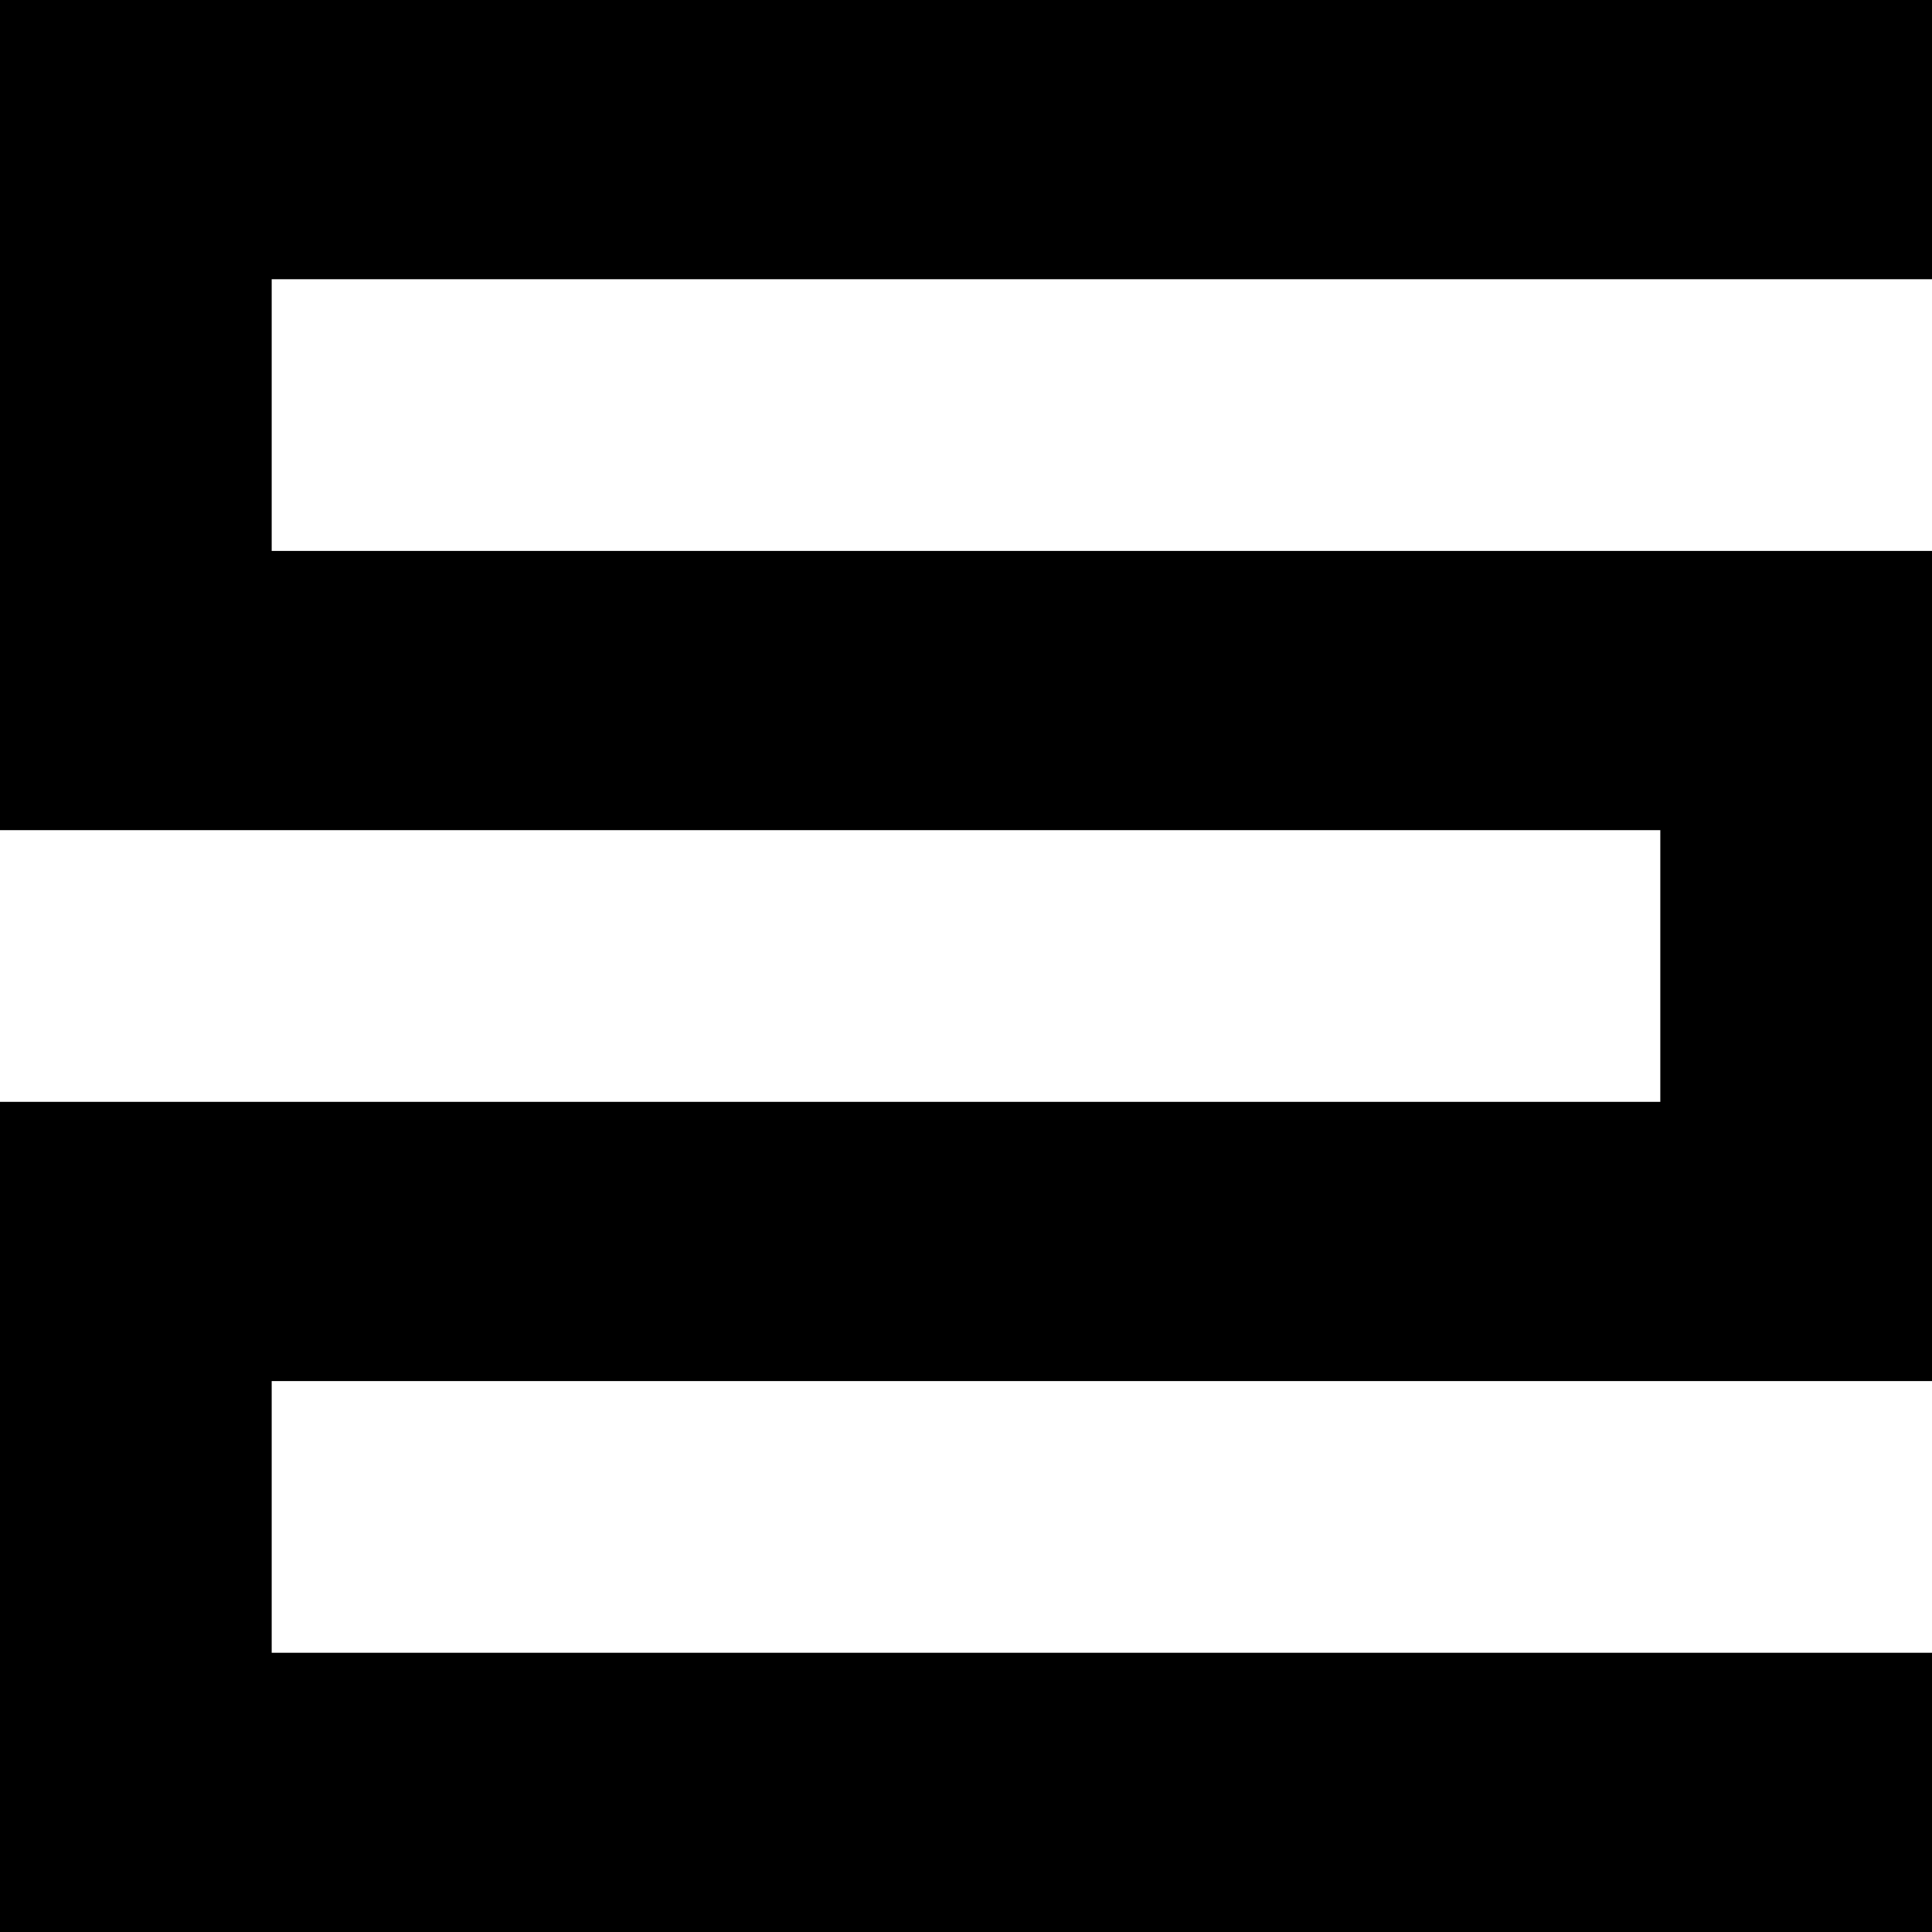
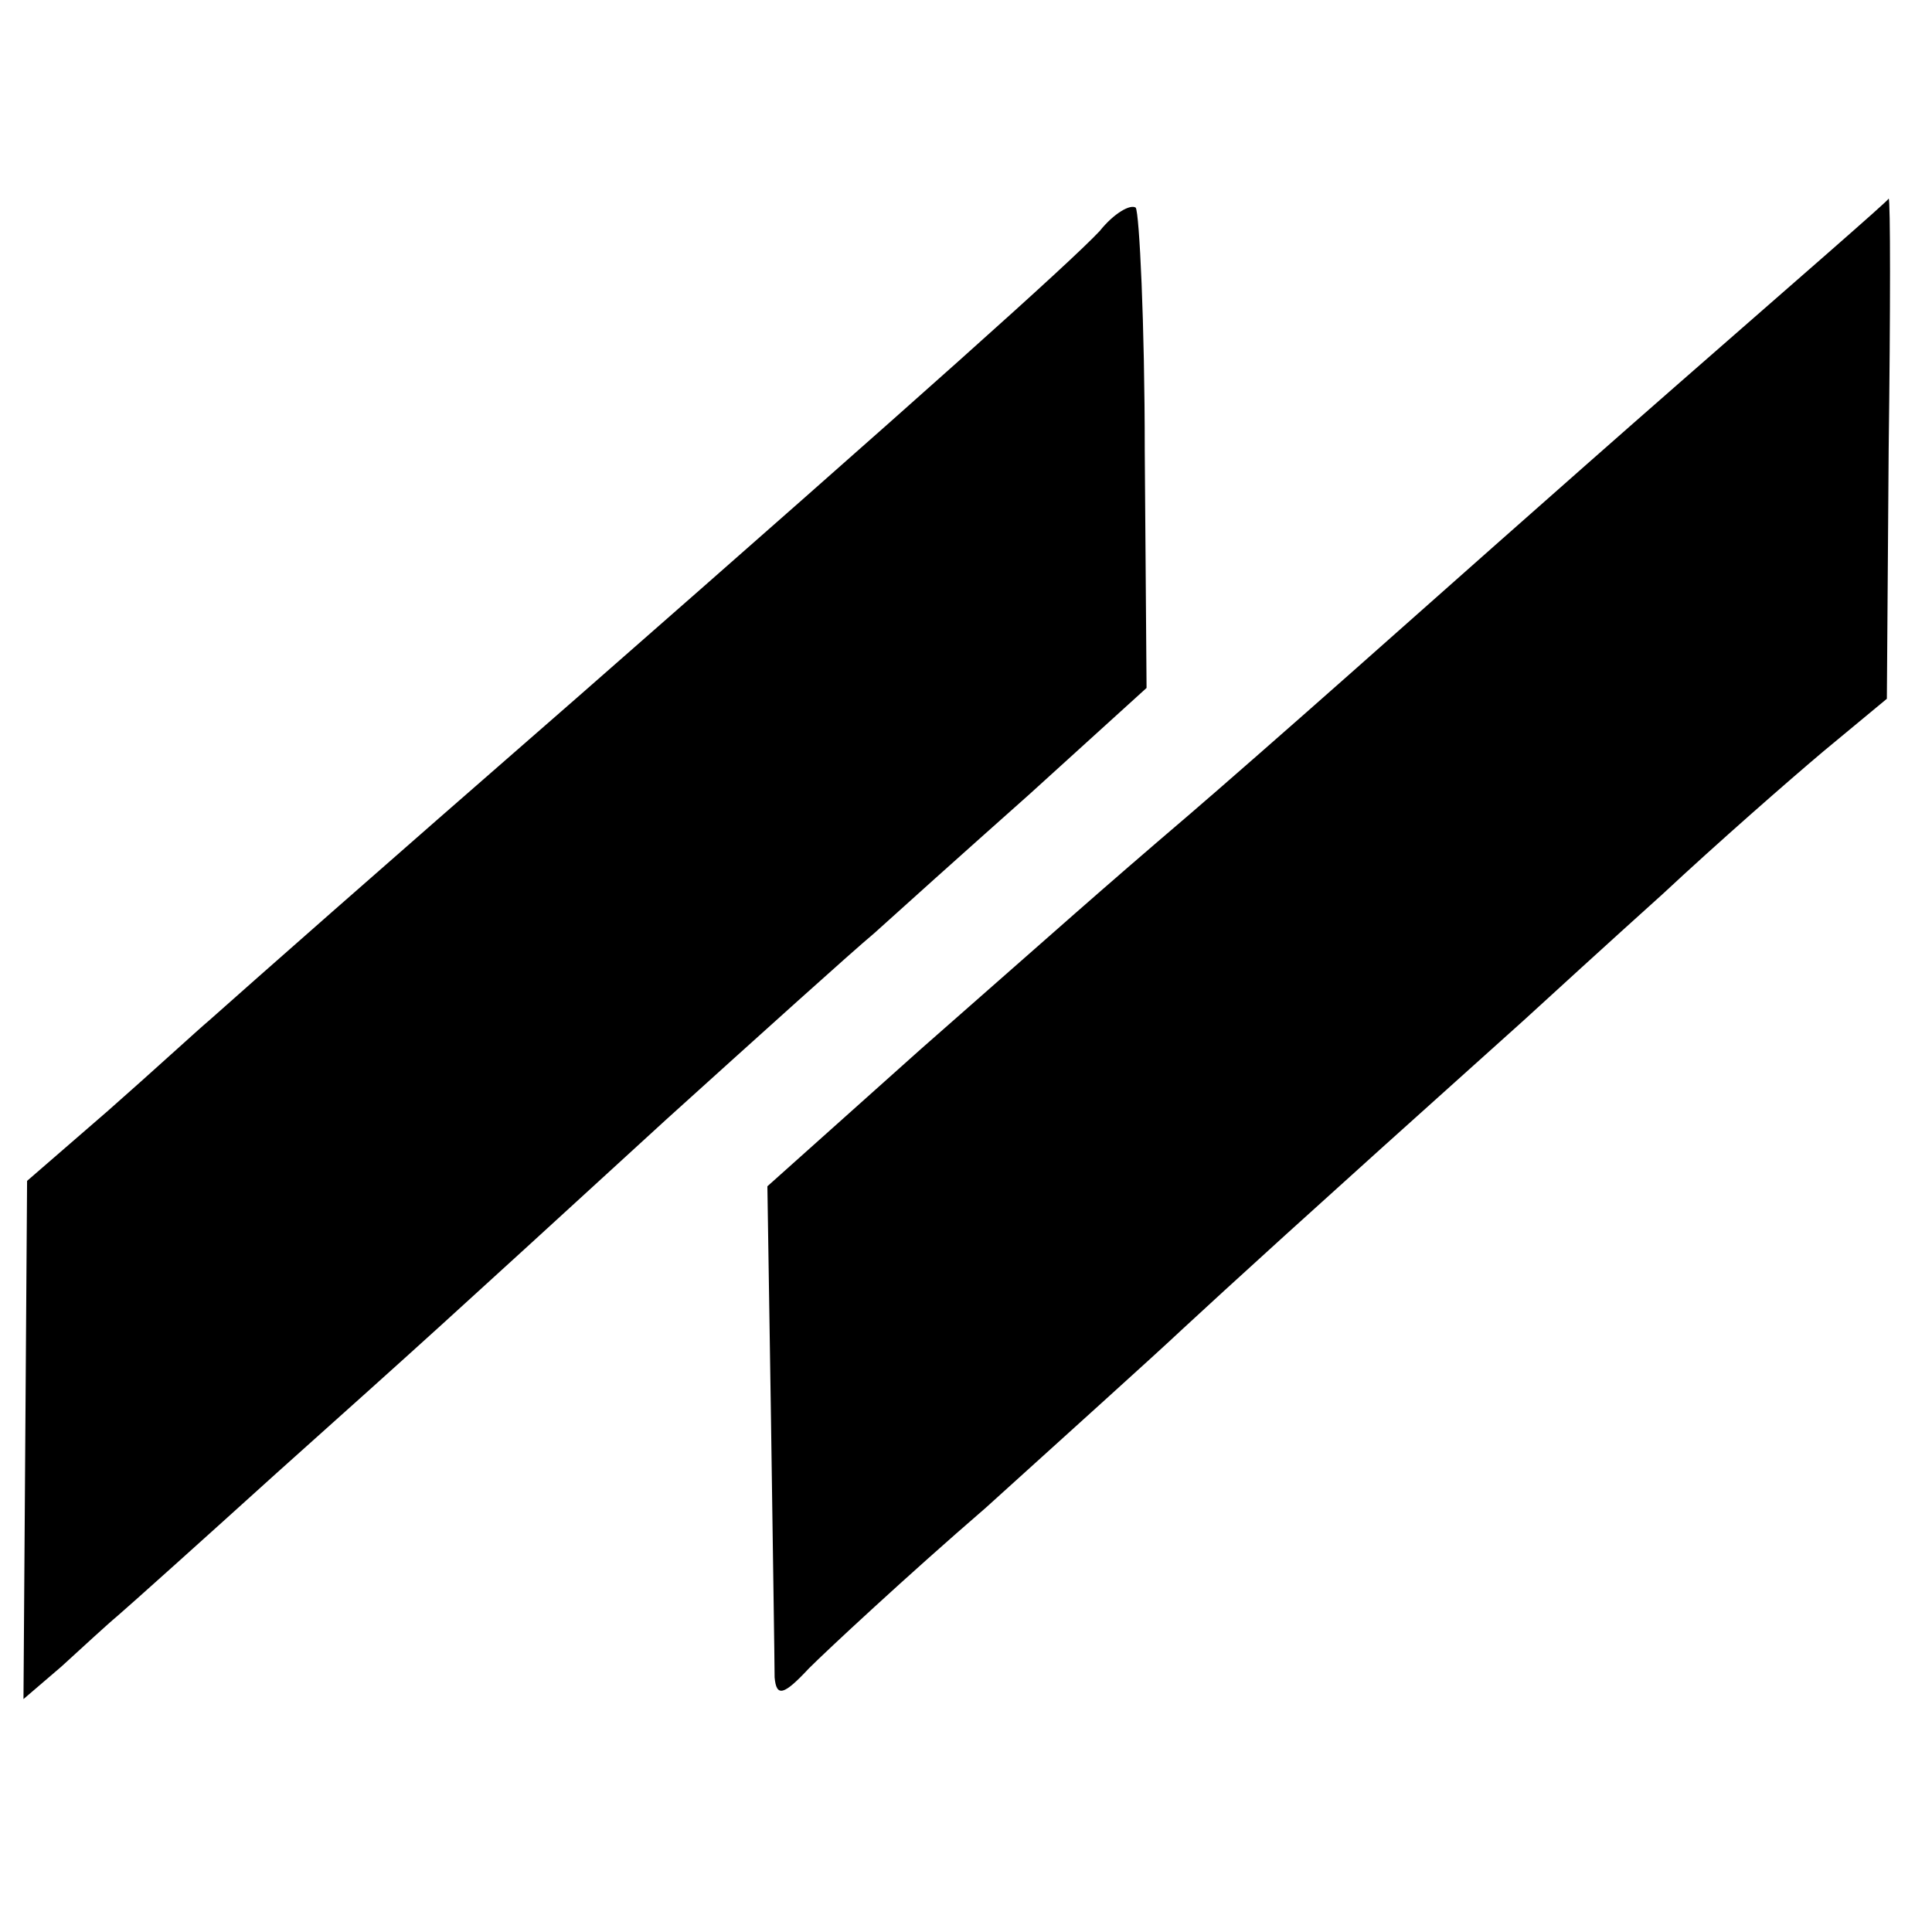
- <svg xmlns="http://www.w3.org/2000/svg" version="1.0" width="512pt" height="512pt" viewBox="0 0 512 512" preserveAspectRatio="xMidYMid meet">
-   <g transform="translate(0,512) scale(0.1,-0.1)" fill="#000000" stroke="none">
-     <path d="M0 4020 l0 -1100 2200 0 2200 0 0 -360 0 -360 -2200 0 -2200 0 0 -1100 0 -1100 2560 0 2560 0 0 370 0 370 -2200 0 -2200 0 0 360 0 360 2200 0 2200 0 0 1100 0 1100 -2200 0 -2200 0 0 360 0 360 2200 0 2200 0 0 370 0 370 -2560 0 -2560 0 0 -1100z" />
+ <svg xmlns="http://www.w3.org/2000/svg" version="1.0" width="107pt" height="107pt" viewBox="0 0 107 107" preserveAspectRatio="xMidYMid meet">
+   <g transform="translate(0,107) scale(0.1,-0.1)" fill="#000000" stroke="none">
+     <path d="M609 942 c-17 -18 -95 -88 -289 -258 -117 -102 -177 -155 -204 -179 -6 -5 -31 -28 -56 -50 l-45 -39 -1 -144 -1 -143 21 18 c11 10 25 23 31 28 7 6 46 41 88 79 86 77 86 77 216 196 52 47 103 93 115 103 11 10 50 45 86 77 l65 59 -1 131 c0 71 -3 132 -5 135 -3 2 -12 -3 -20 -13z" />
+     <path d="M929 857 c-64 -56 -145 -128 -180 -159 -35 -31 -75 -66 -89 -78 -55 -47 -68 -59 -150 -131 l-85 -76 2 -129 c1 -71 2 -135 2 -143 1 -11 5 -10 19 5 10 10 54 51 98 89 43 39 92 83 109 99 26 24 63 58 189 171 12 11 47 43 77 70 30 28 70 63 89 79 l35 29 1 138 c1 77 1 139 0 139 0 -1 -53 -47 -117 -103z" />
  </g>
</svg>
